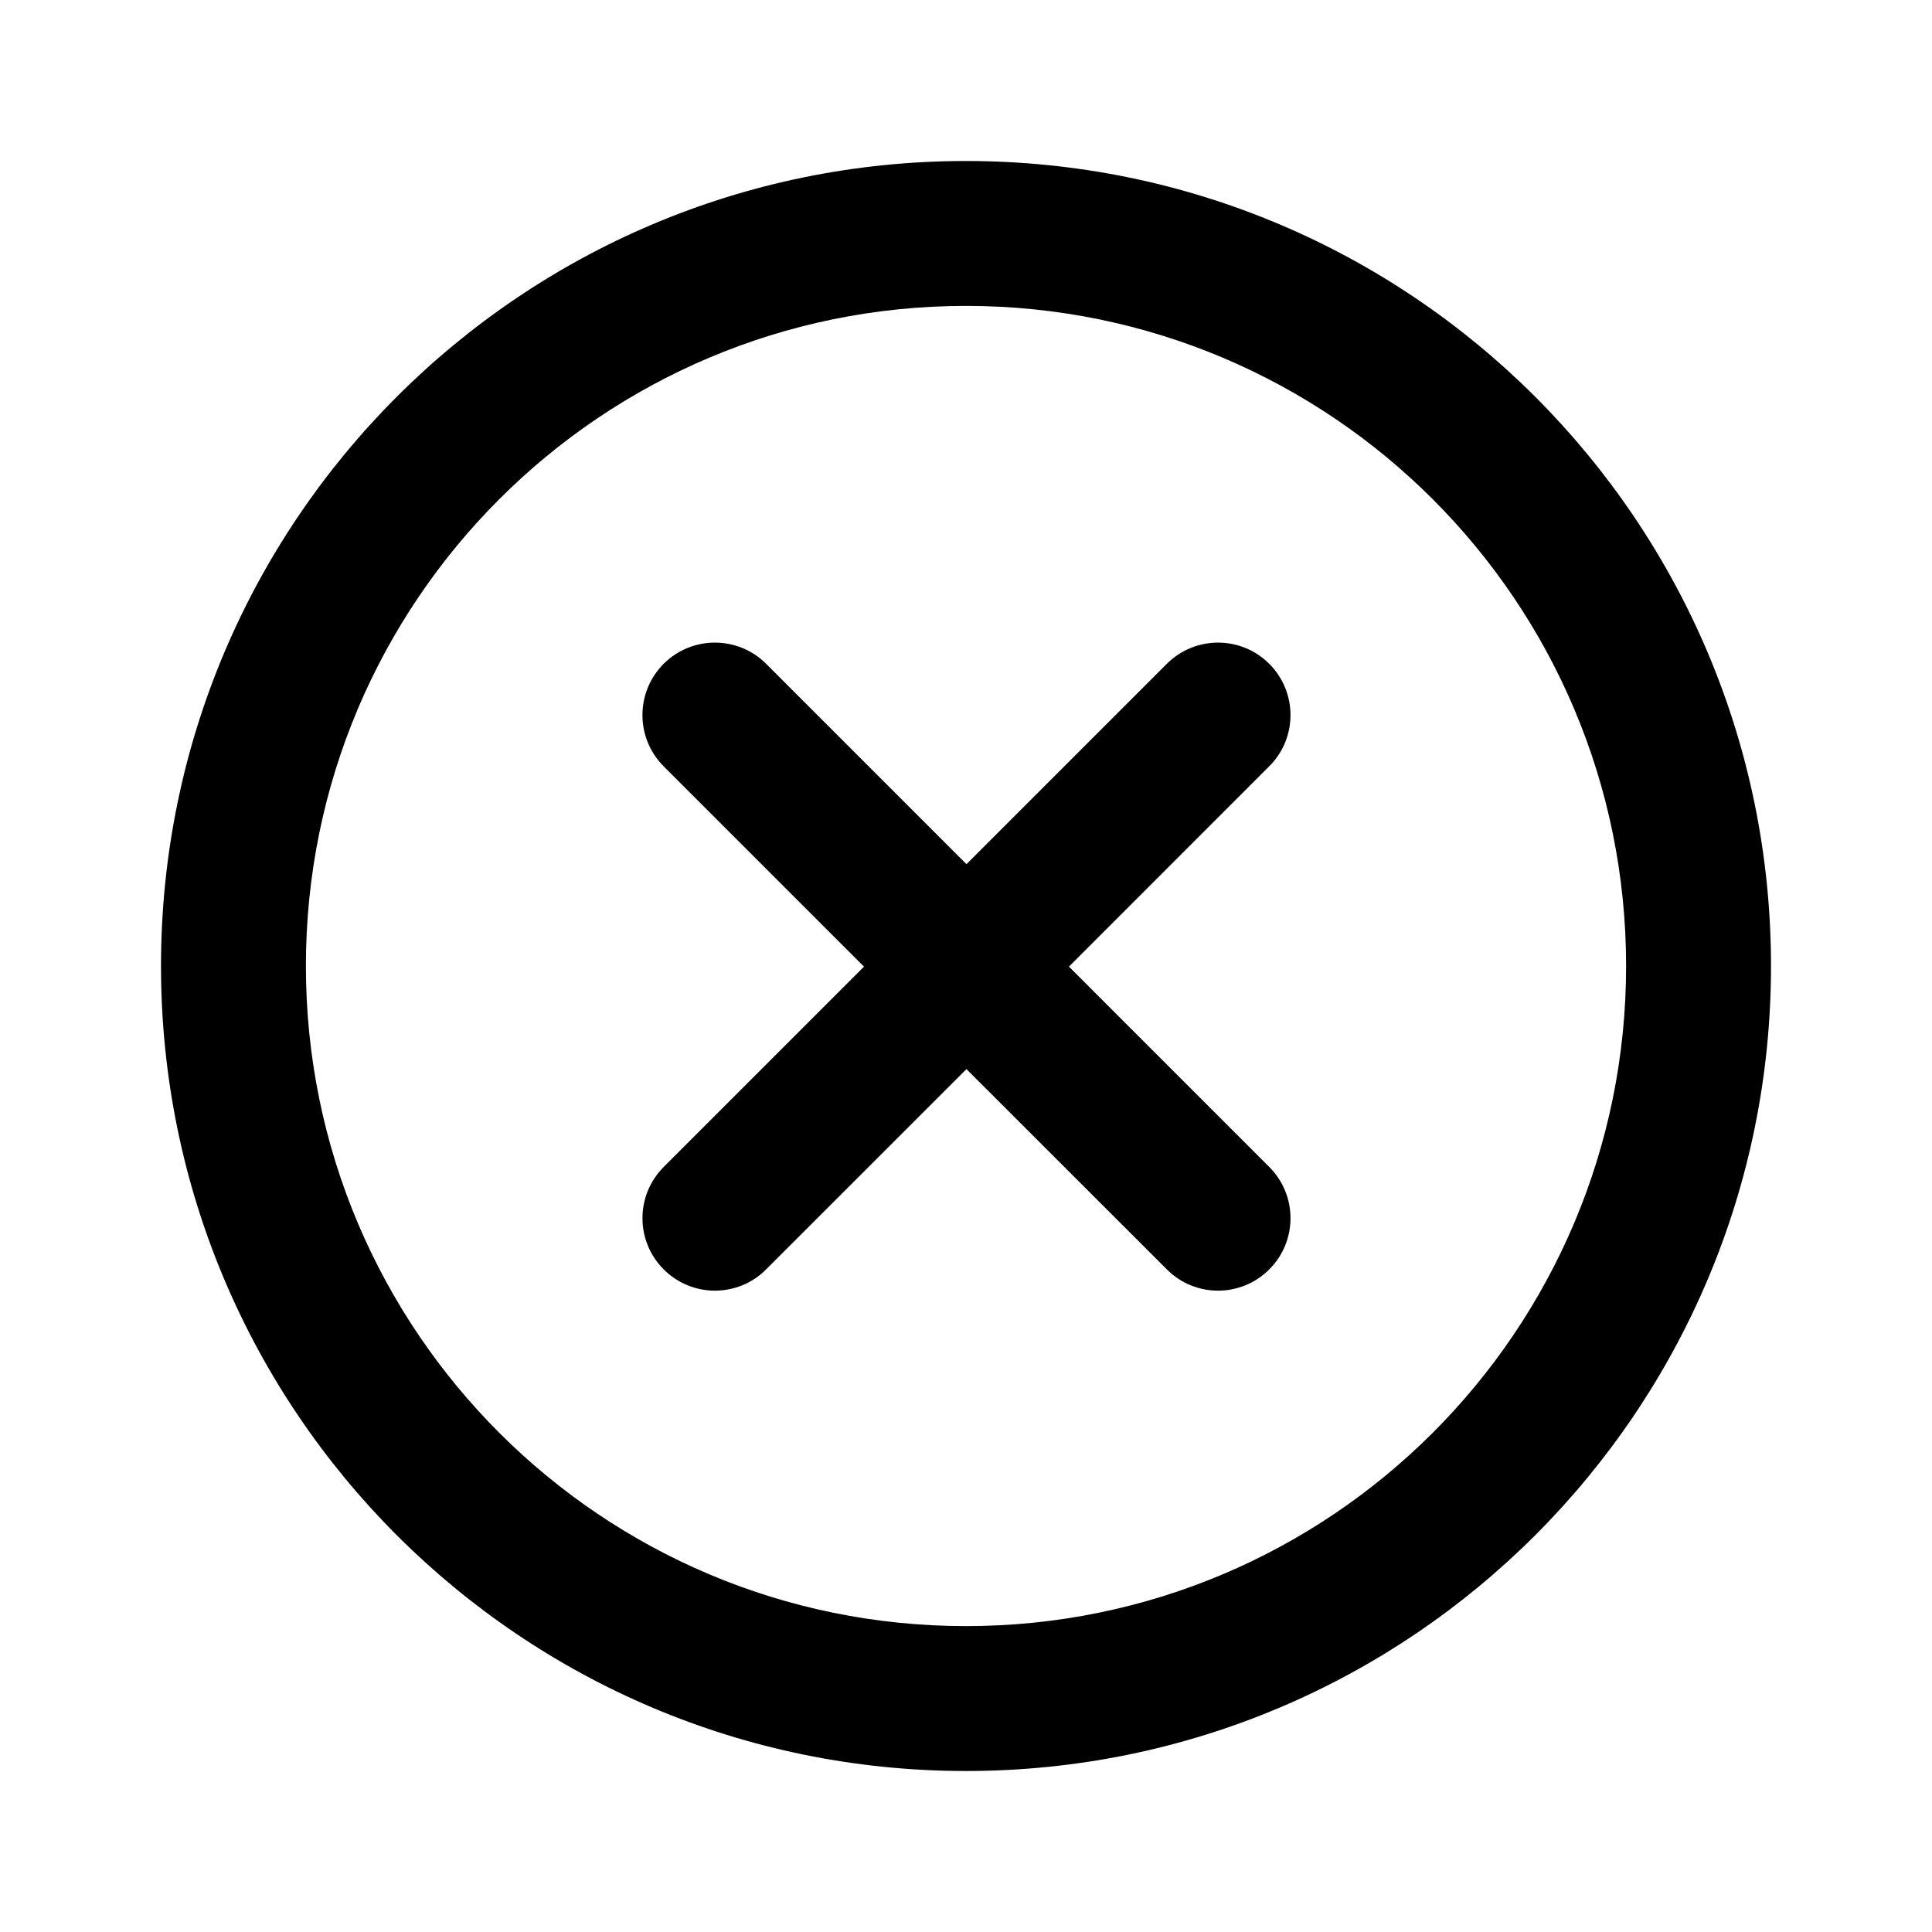
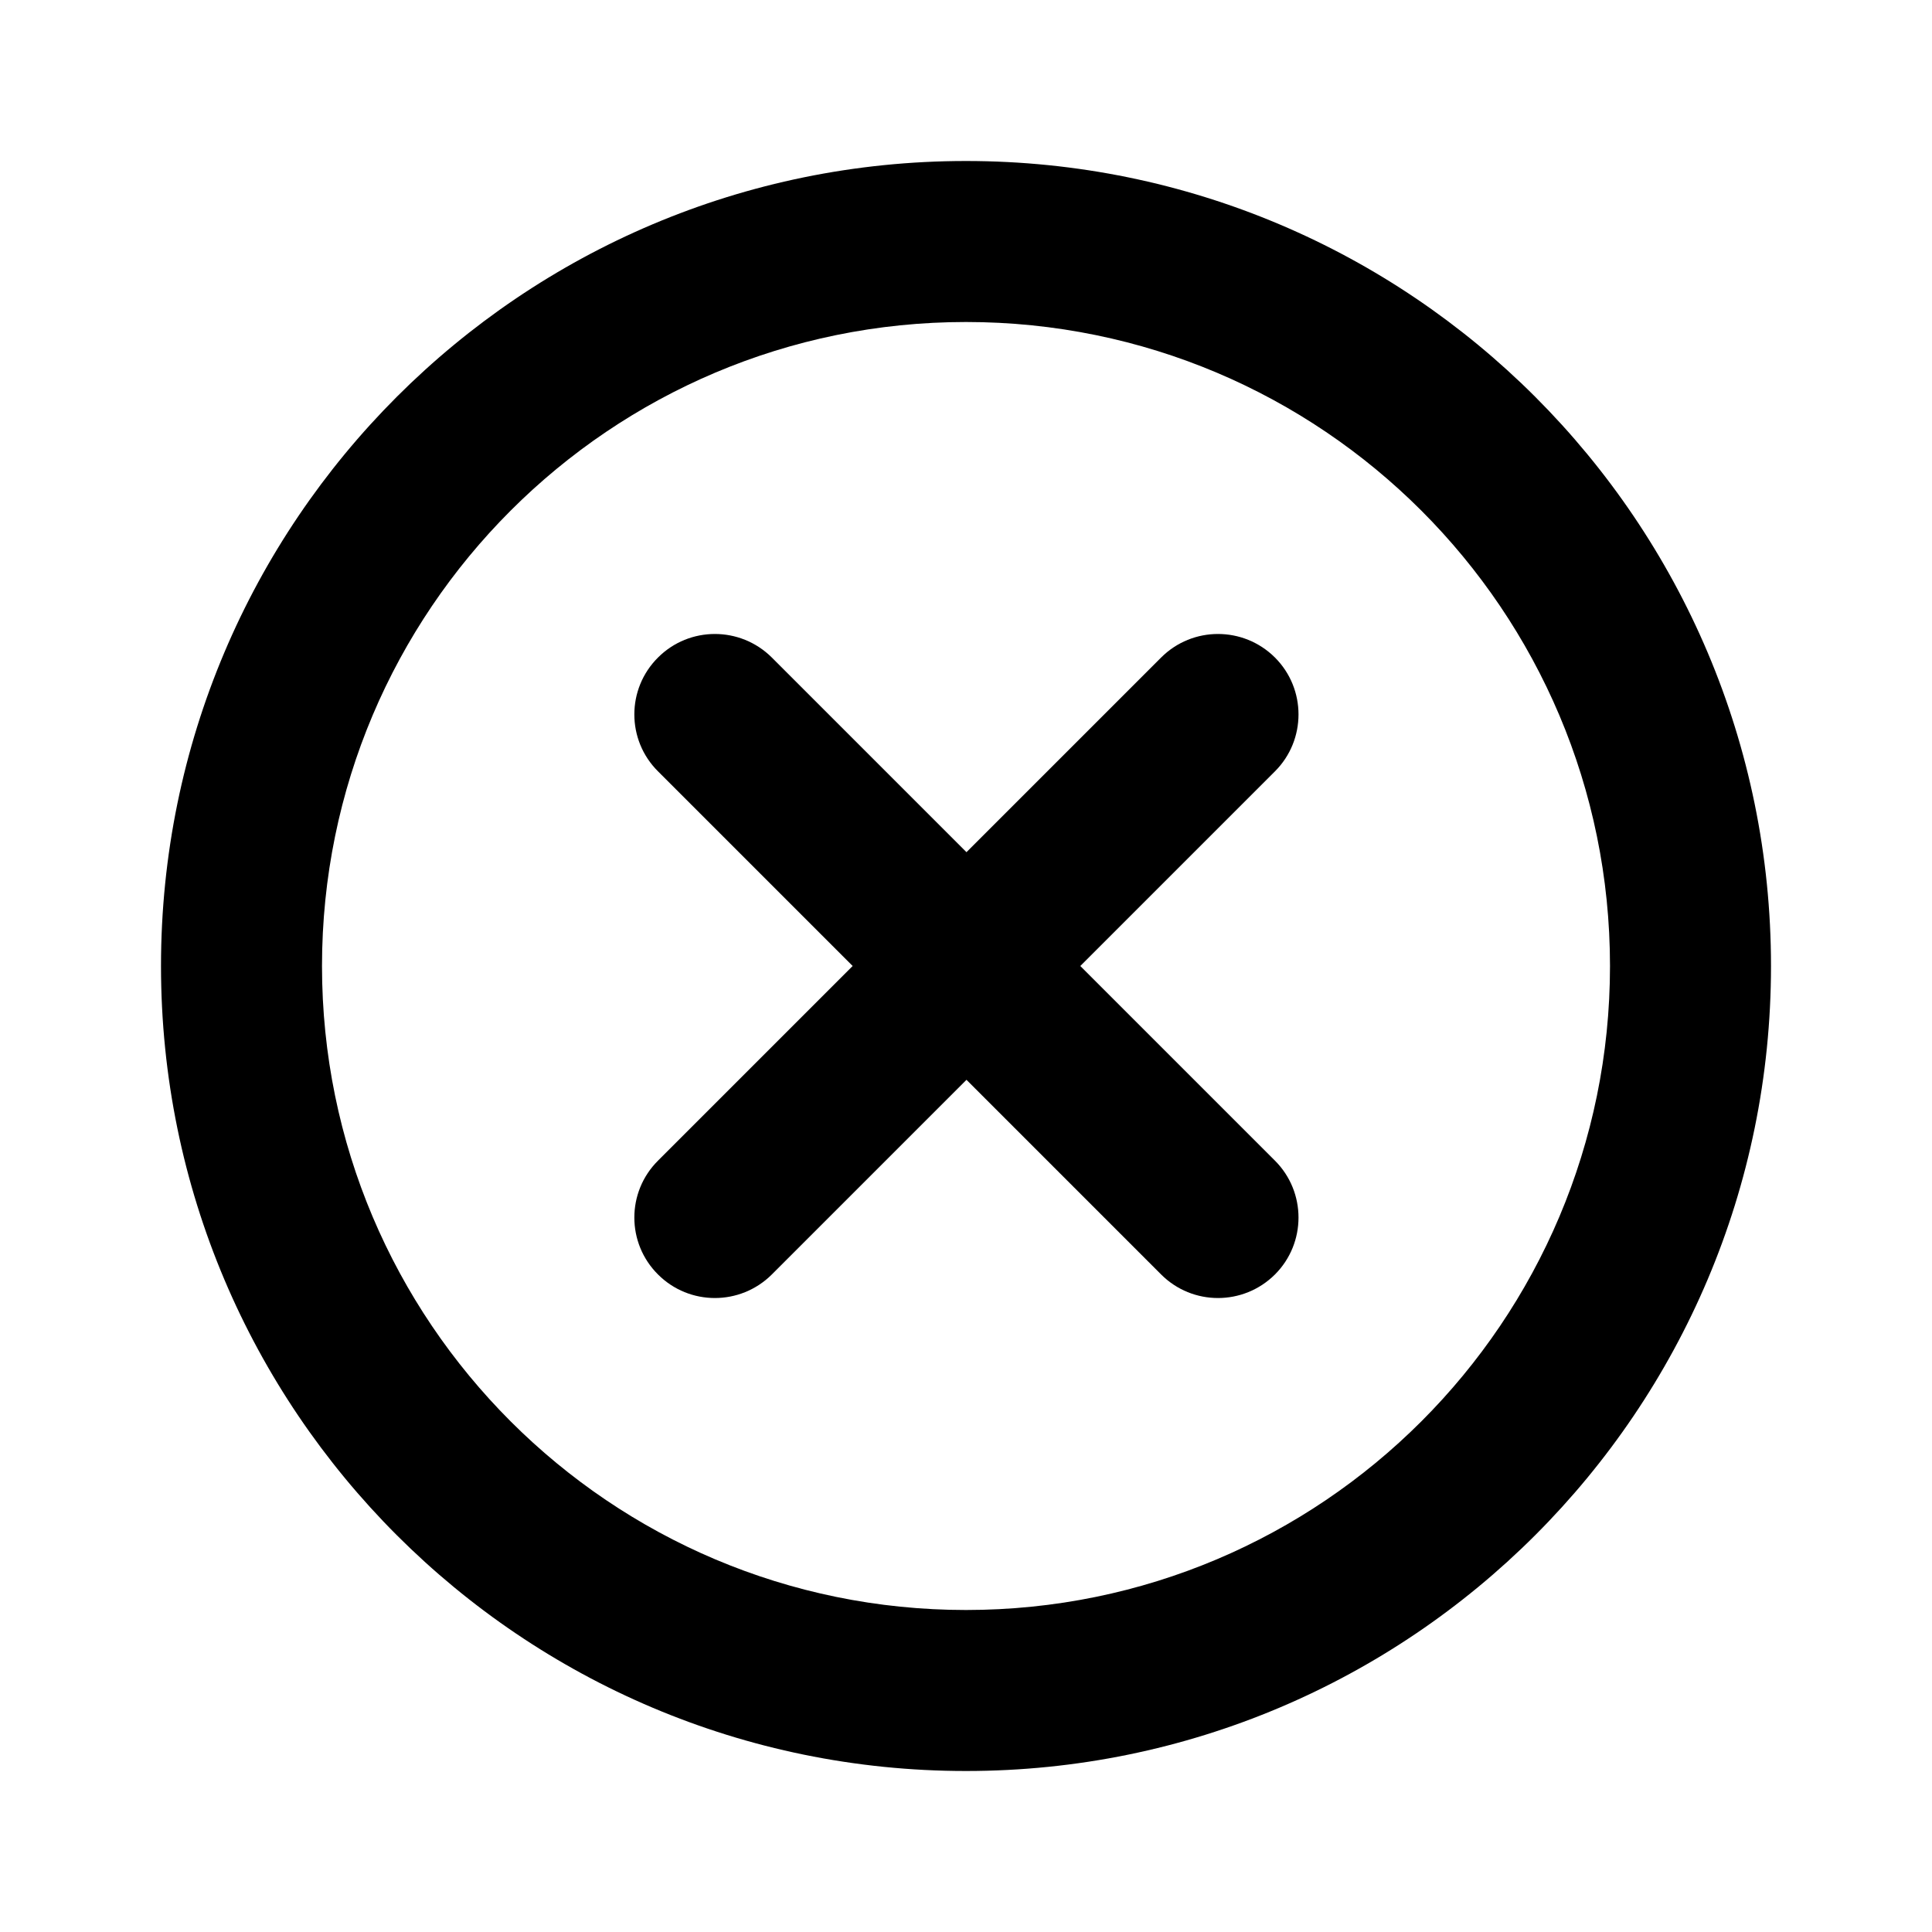
- <svg xmlns="http://www.w3.org/2000/svg" width="24" height="24" viewBox="0 0 24 24" fill="none">
-   <path fill-rule="evenodd" clip-rule="evenodd" d="M12 20.2C16.529 20.2 20.2 16.529 20.2 12C20.2 7.471 16.529 3.8 12 3.8C7.471 3.8 3.8 7.471 3.8 12C3.8 16.529 7.471 20.2 12 20.2ZM12 22C17.523 22 22 17.523 22 12C22 6.477 17.523 2 12 2C6.477 2 2 6.477 2 12C2 17.523 6.477 22 12 22ZM8.244 8.246C8.596 7.895 9.166 7.895 9.517 8.246L12.006 10.735L14.495 8.246C14.846 7.895 15.416 7.895 15.767 8.246C16.119 8.598 16.119 9.168 15.767 9.519L13.279 12.008L15.767 14.496C16.119 14.848 16.119 15.418 15.767 15.769C15.416 16.121 14.846 16.121 14.495 15.769L12.006 13.281L9.517 15.769C9.166 16.121 8.596 16.121 8.245 15.769C7.893 15.418 7.893 14.848 8.245 14.496L10.733 12.008L8.244 9.519C7.893 9.168 7.893 8.598 8.244 8.246Z" fill="black" />
+ <svg xmlns="http://www.w3.org/2000/svg" width="12" height="12" viewBox="0 0 12 12" fill="none">
+   <path fill-rule="evenodd" clip-rule="evenodd" d="M6 10C8.209 10 10 8.209 10 6C10 3.791 8.209 2 6 2C3.791 2 2 3.791 2 6C2 8.209 3.791 10 6 10ZM6 11C8.761 11 11 8.761 11 6C11 3.239 8.761 1 6 1C3.239 1 1 3.239 1 6C1 8.761 3.239 11 6 11ZM4.087 4.084C4.282 3.889 4.598 3.889 4.794 4.084L6.003 5.293L7.212 4.084C7.407 3.889 7.723 3.889 7.919 4.084C8.114 4.279 8.114 4.596 7.919 4.791L6.71 6L7.919 7.209C8.114 7.404 8.114 7.721 7.919 7.916C7.723 8.111 7.407 8.111 7.212 7.916L6.003 6.707L4.794 7.916C4.598 8.111 4.282 8.111 4.087 7.916C3.891 7.721 3.891 7.404 4.087 7.209L5.296 6L4.087 4.791C3.891 4.596 3.891 4.279 4.087 4.084Z" fill="black" />
</svg>
